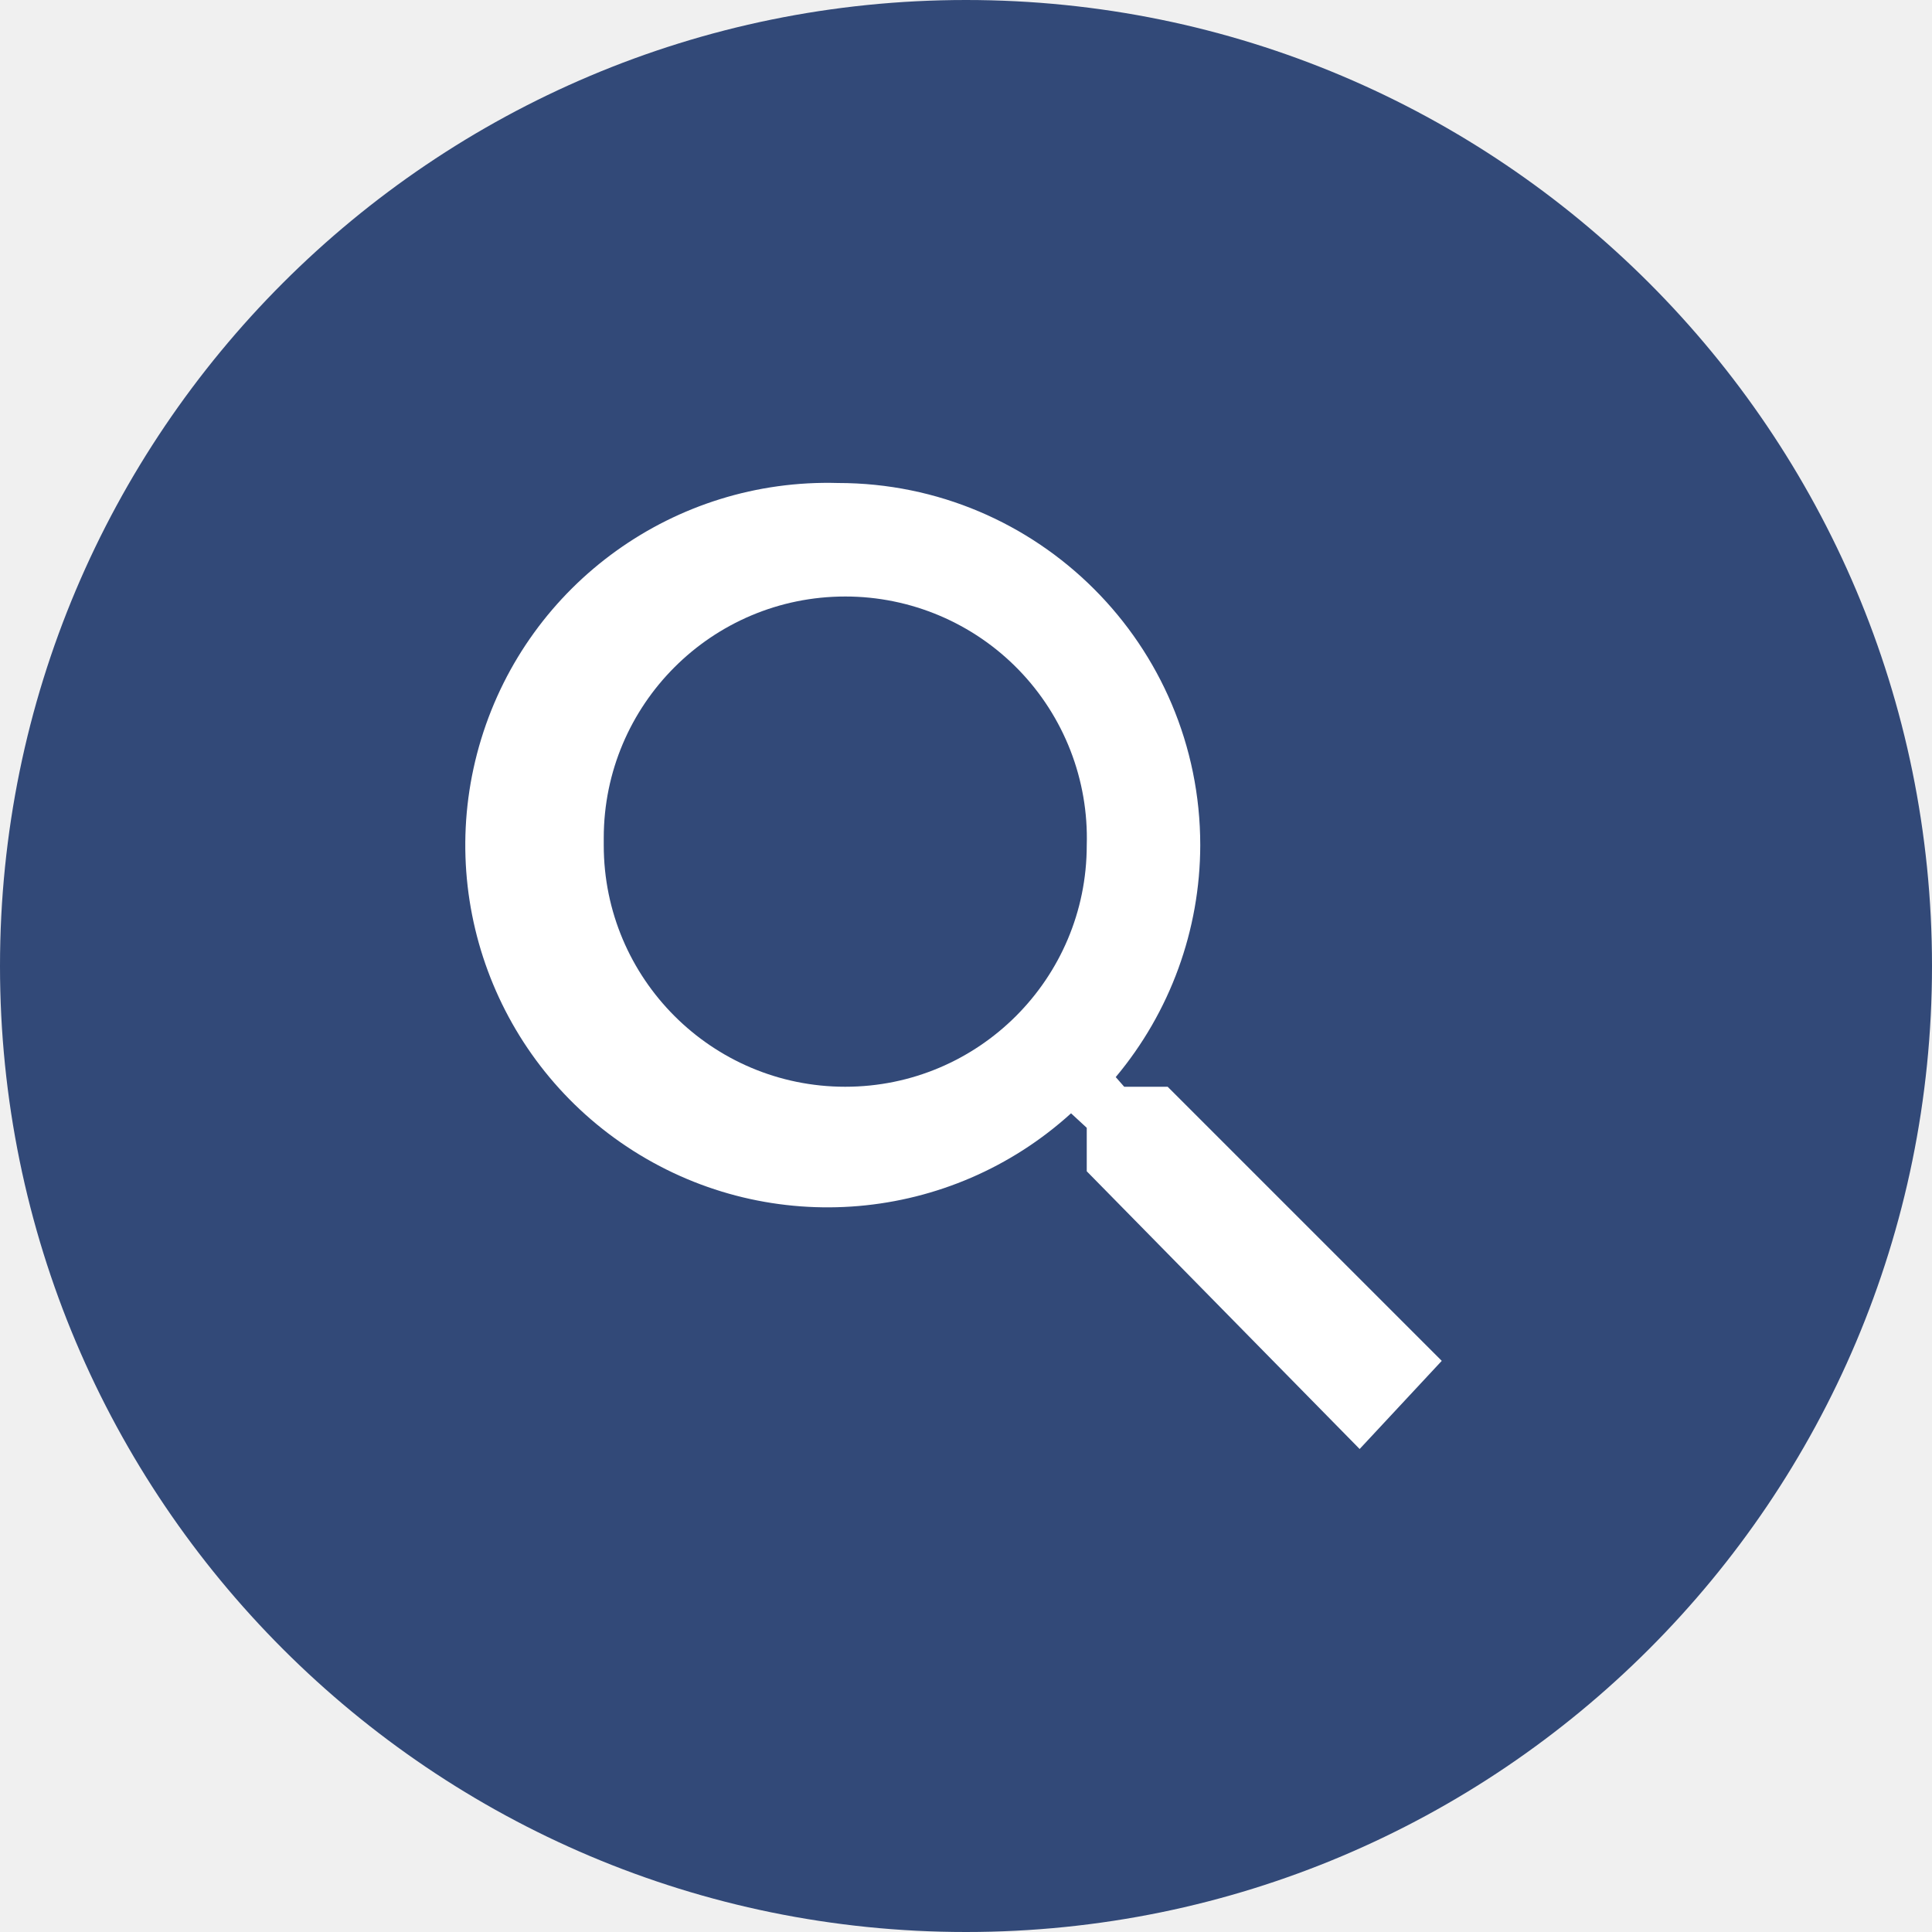
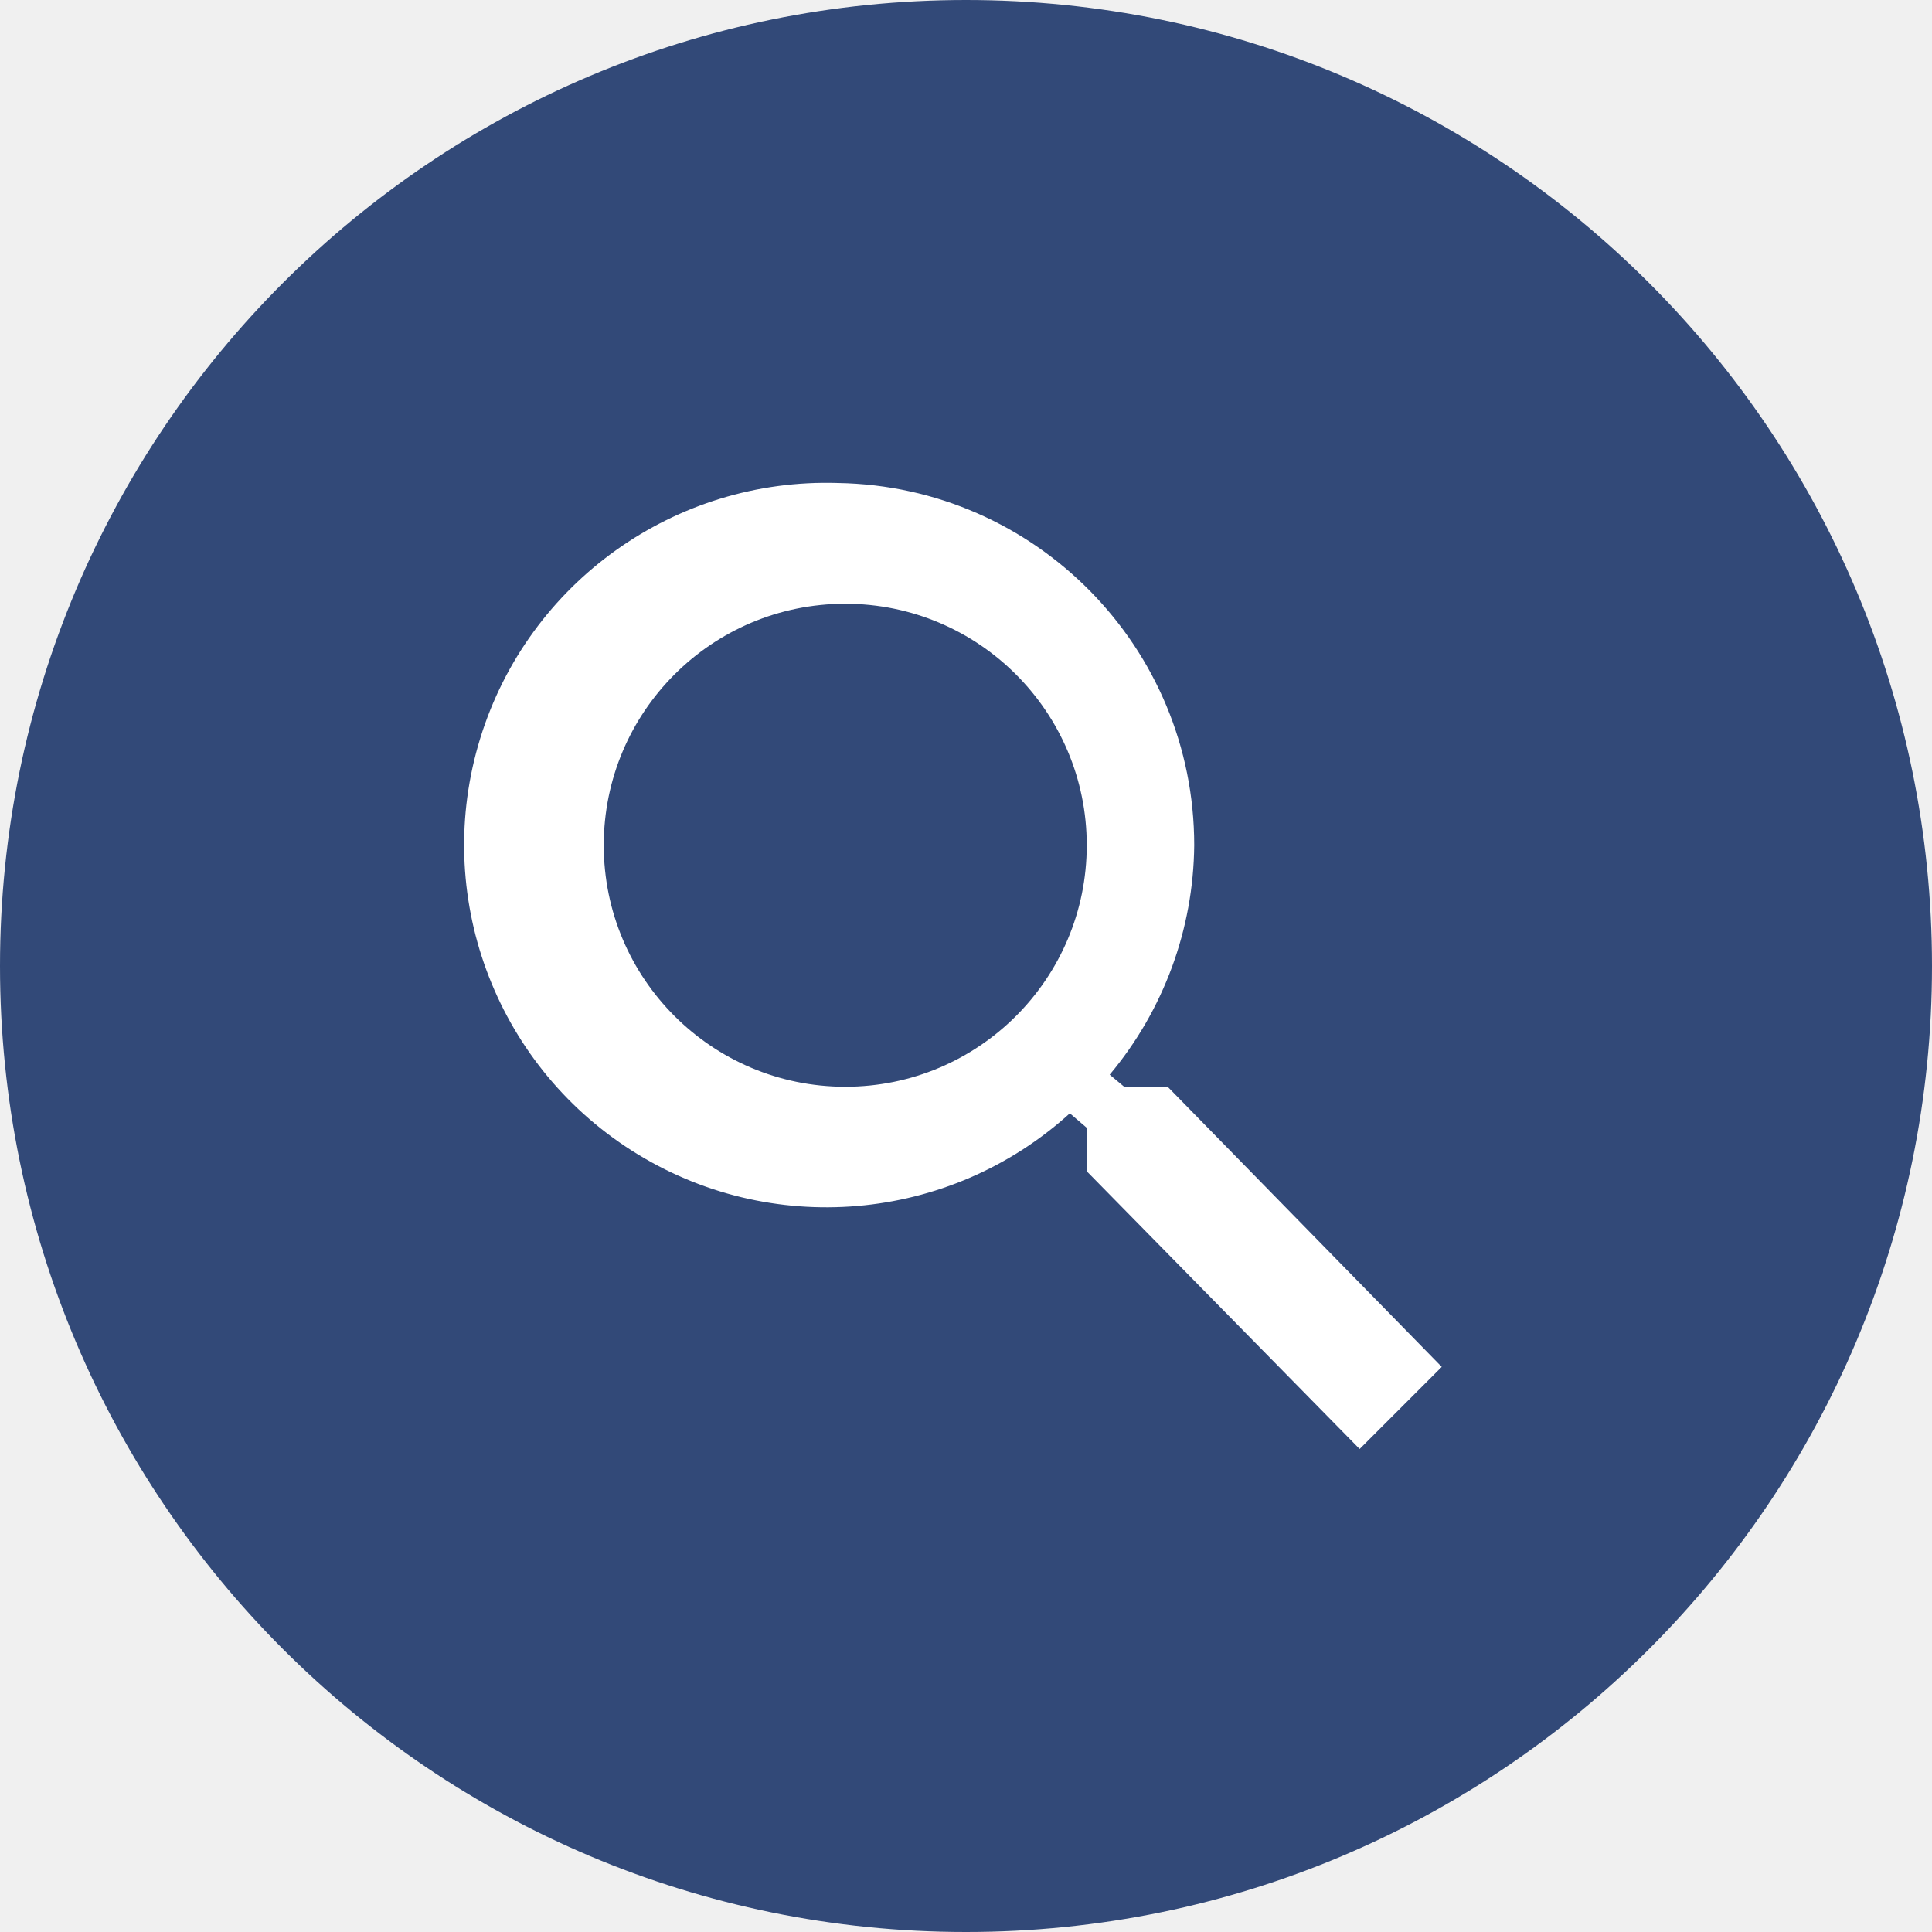
<svg xmlns="http://www.w3.org/2000/svg" viewBox="0 0 16 16">
  <defs>
-     <style>.cls-1{fill:#fff;}.cls-2{fill:#324978;}</style>
+     <style>.cls-1{fill:#324978;}.cls-2{fill:#fff;}</style>
  </defs>
  <g id="Layer_2" data-name="Layer 2">
    <g id="Layer_1-2" data-name="Layer 1">
-       <circle class="cls-1" cx="8" cy="8" r="7.5" />
-       <path class="cls-2" d="M8,0a8,8,0,1,0,8,8A8,8,0,0,0,8,0Zm3.26,12L9,9.7V9.34l-.13-.12A3,3,0,1,1,6.94,4h0a3,3,0,0,1,3,3,3,3,0,0,1-.7,1.92L9.31,9h.36l2.27,2.27Z" />
-       <path class="cls-2" d="M7,4.94h0a2,2,0,0,0-2,2V7a2,2,0,0,0,2,2h0A2,2,0,0,0,9,7V7A2,2,0,0,0,7,4.94Z" />
+       <path class="cls-1" d="M8,0a8,8,0,1,0,8,8A8,8,0,0,0,8,0Z" />
+       <path class="cls-2" d="M9.31,9,9.19,8.9A3,3,0,0,0,9.89,7,3,3,0,0,0,6.94,4h0A3,3,0,1,0,8.86,9.22L9,9.34V9.7L11.26,12l.68-.68L9.67,9ZM9,7a2,2,0,0,1-2,2h0a2,2,0,0,1-2-2V7a2,2,0,0,1,2-2H7A2,2,0,0,1,9,7Z" />
    </g>
  </g>
</svg>
